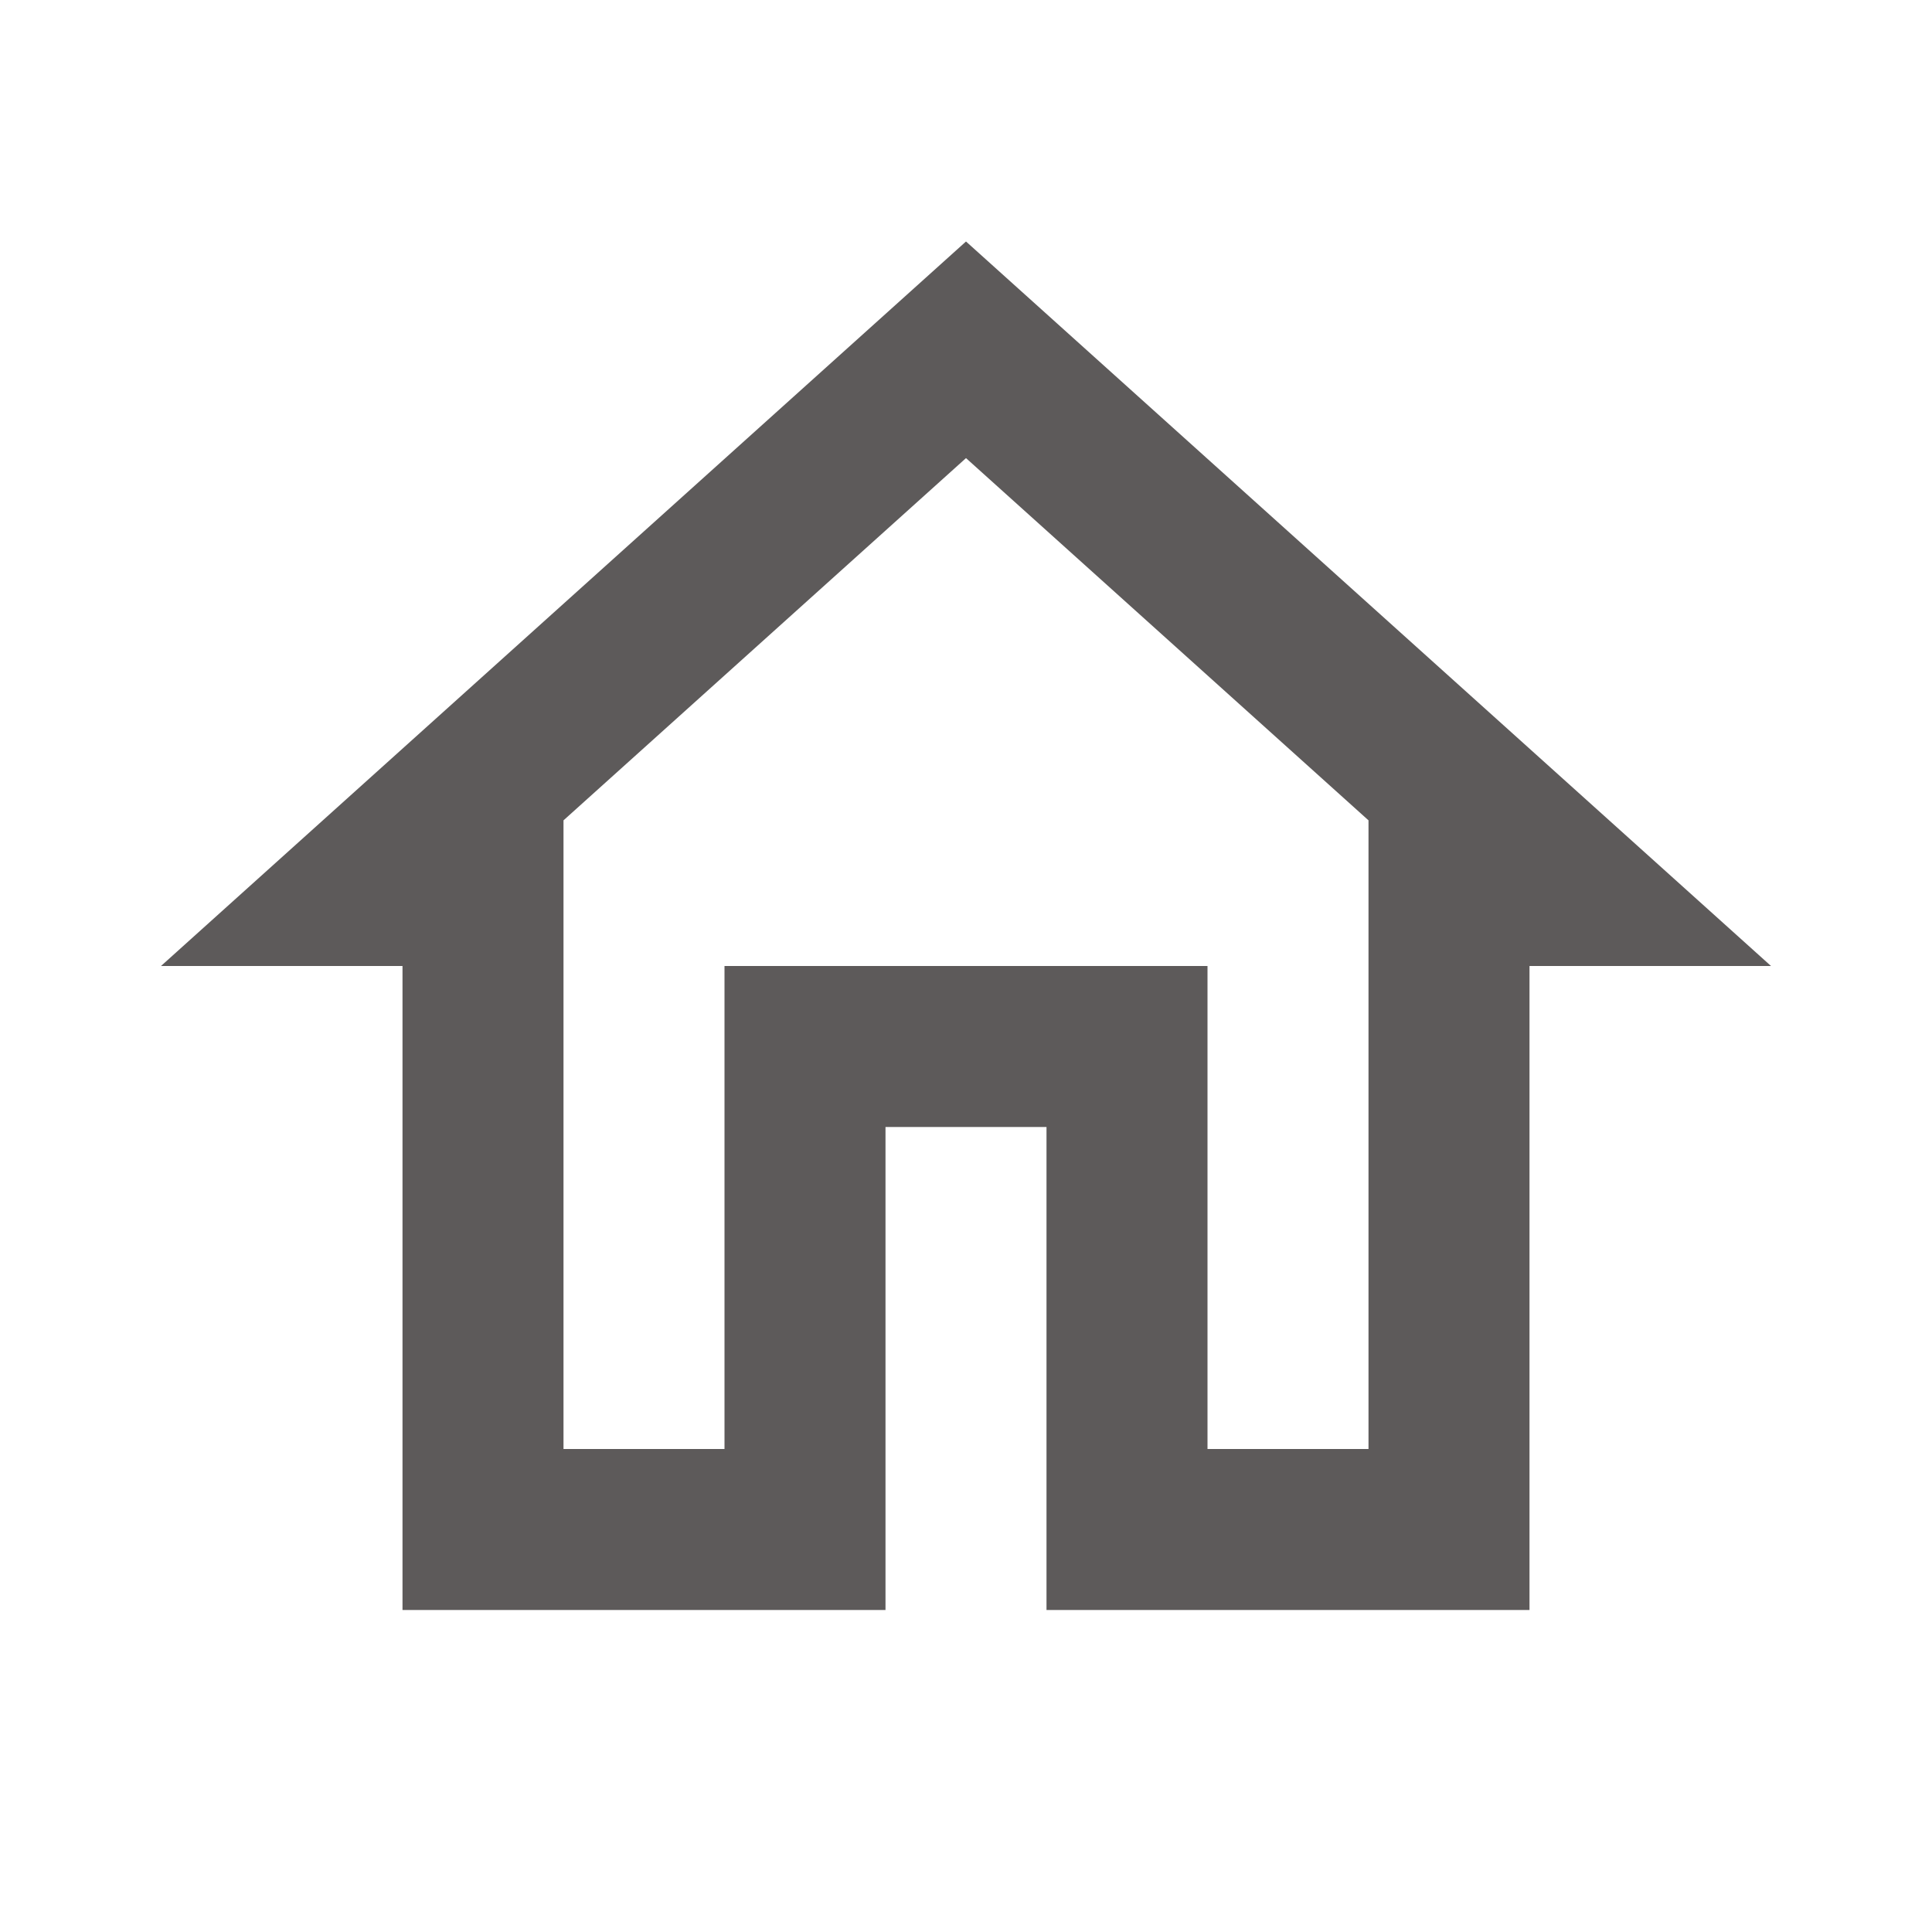
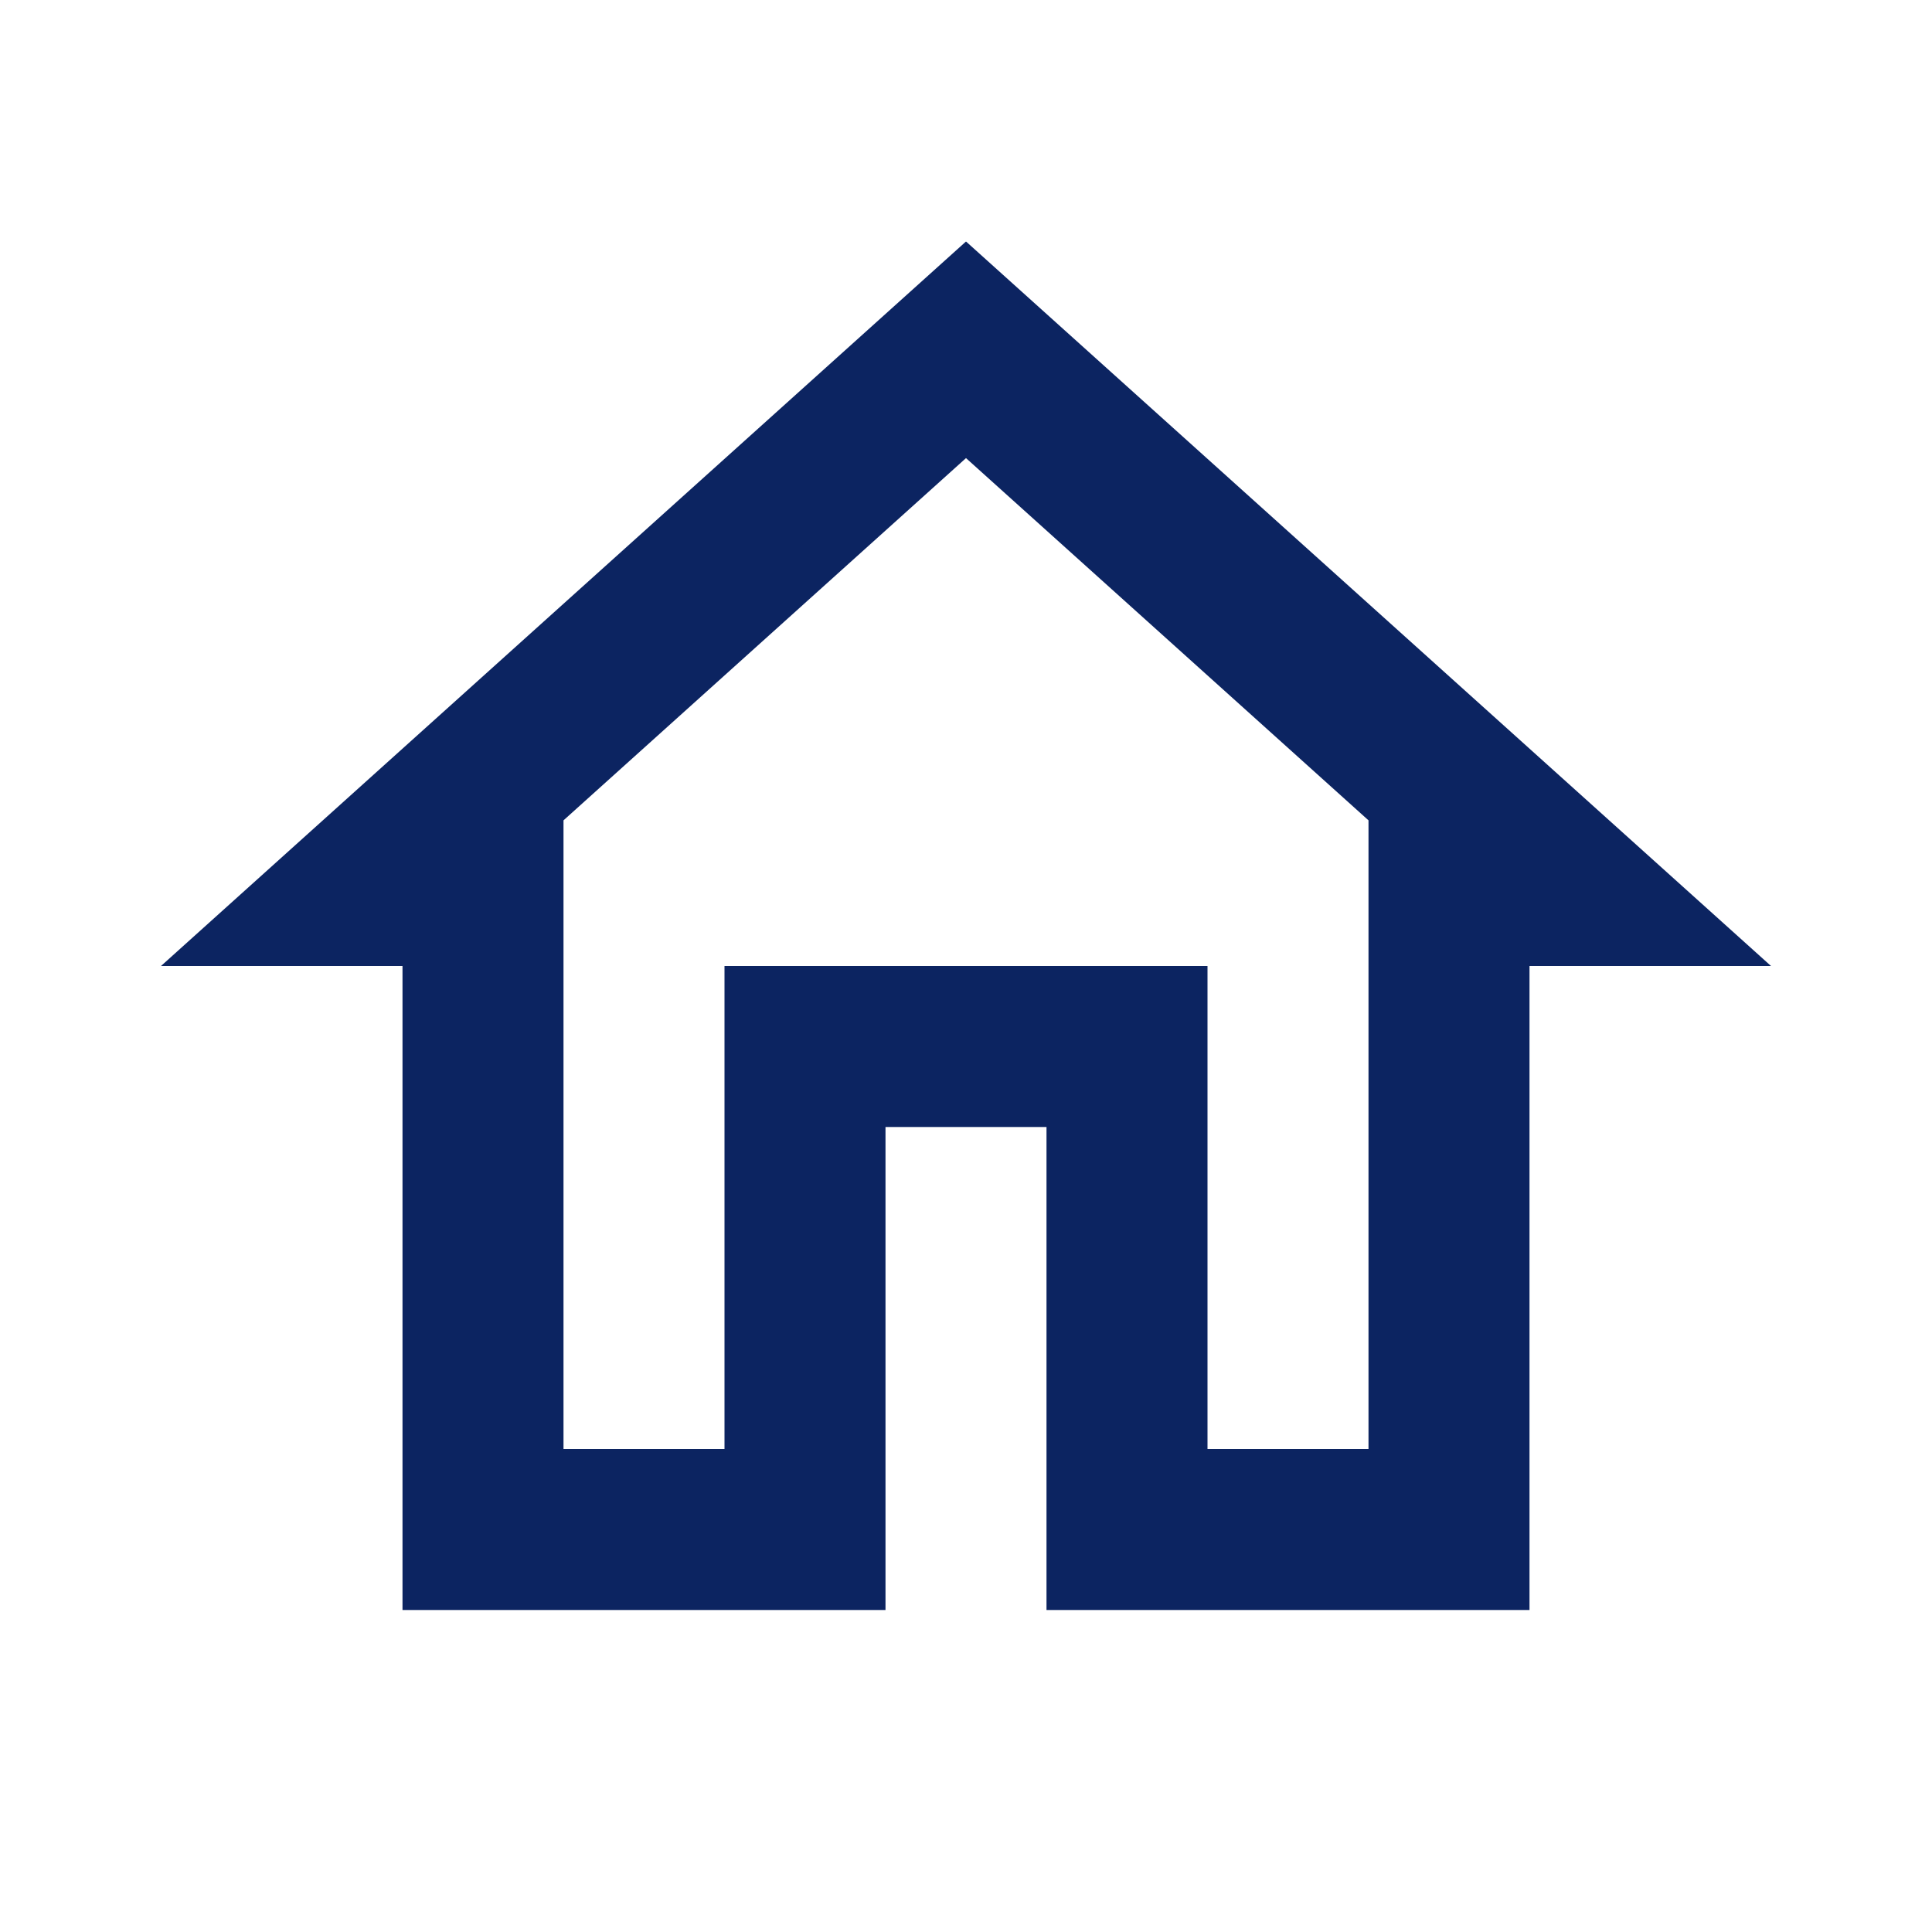
<svg xmlns="http://www.w3.org/2000/svg" width="18" height="18" viewBox="0 0 18 18" fill="none">
-   <path d="M9 4.268L12.75 7.643V13.5H11.25V9H6.75V13.5H5.25V7.643L9 4.268ZM9 2.25L1.5 9H3.75V15H8.25V10.5H9.75V15H14.25V9H16.5L9 2.25Z" fill="#5D5A5A" />
+   <path d="M9 4.268L12.75 7.643V13.5H11.25V9H6.75V13.5H5.25V7.643L9 4.268ZM9 2.25L1.5 9H3.75V15H8.25V10.5H9.75V15H14.25V9H16.5L9 2.25Z" fill="#0C2461" />
</svg>
